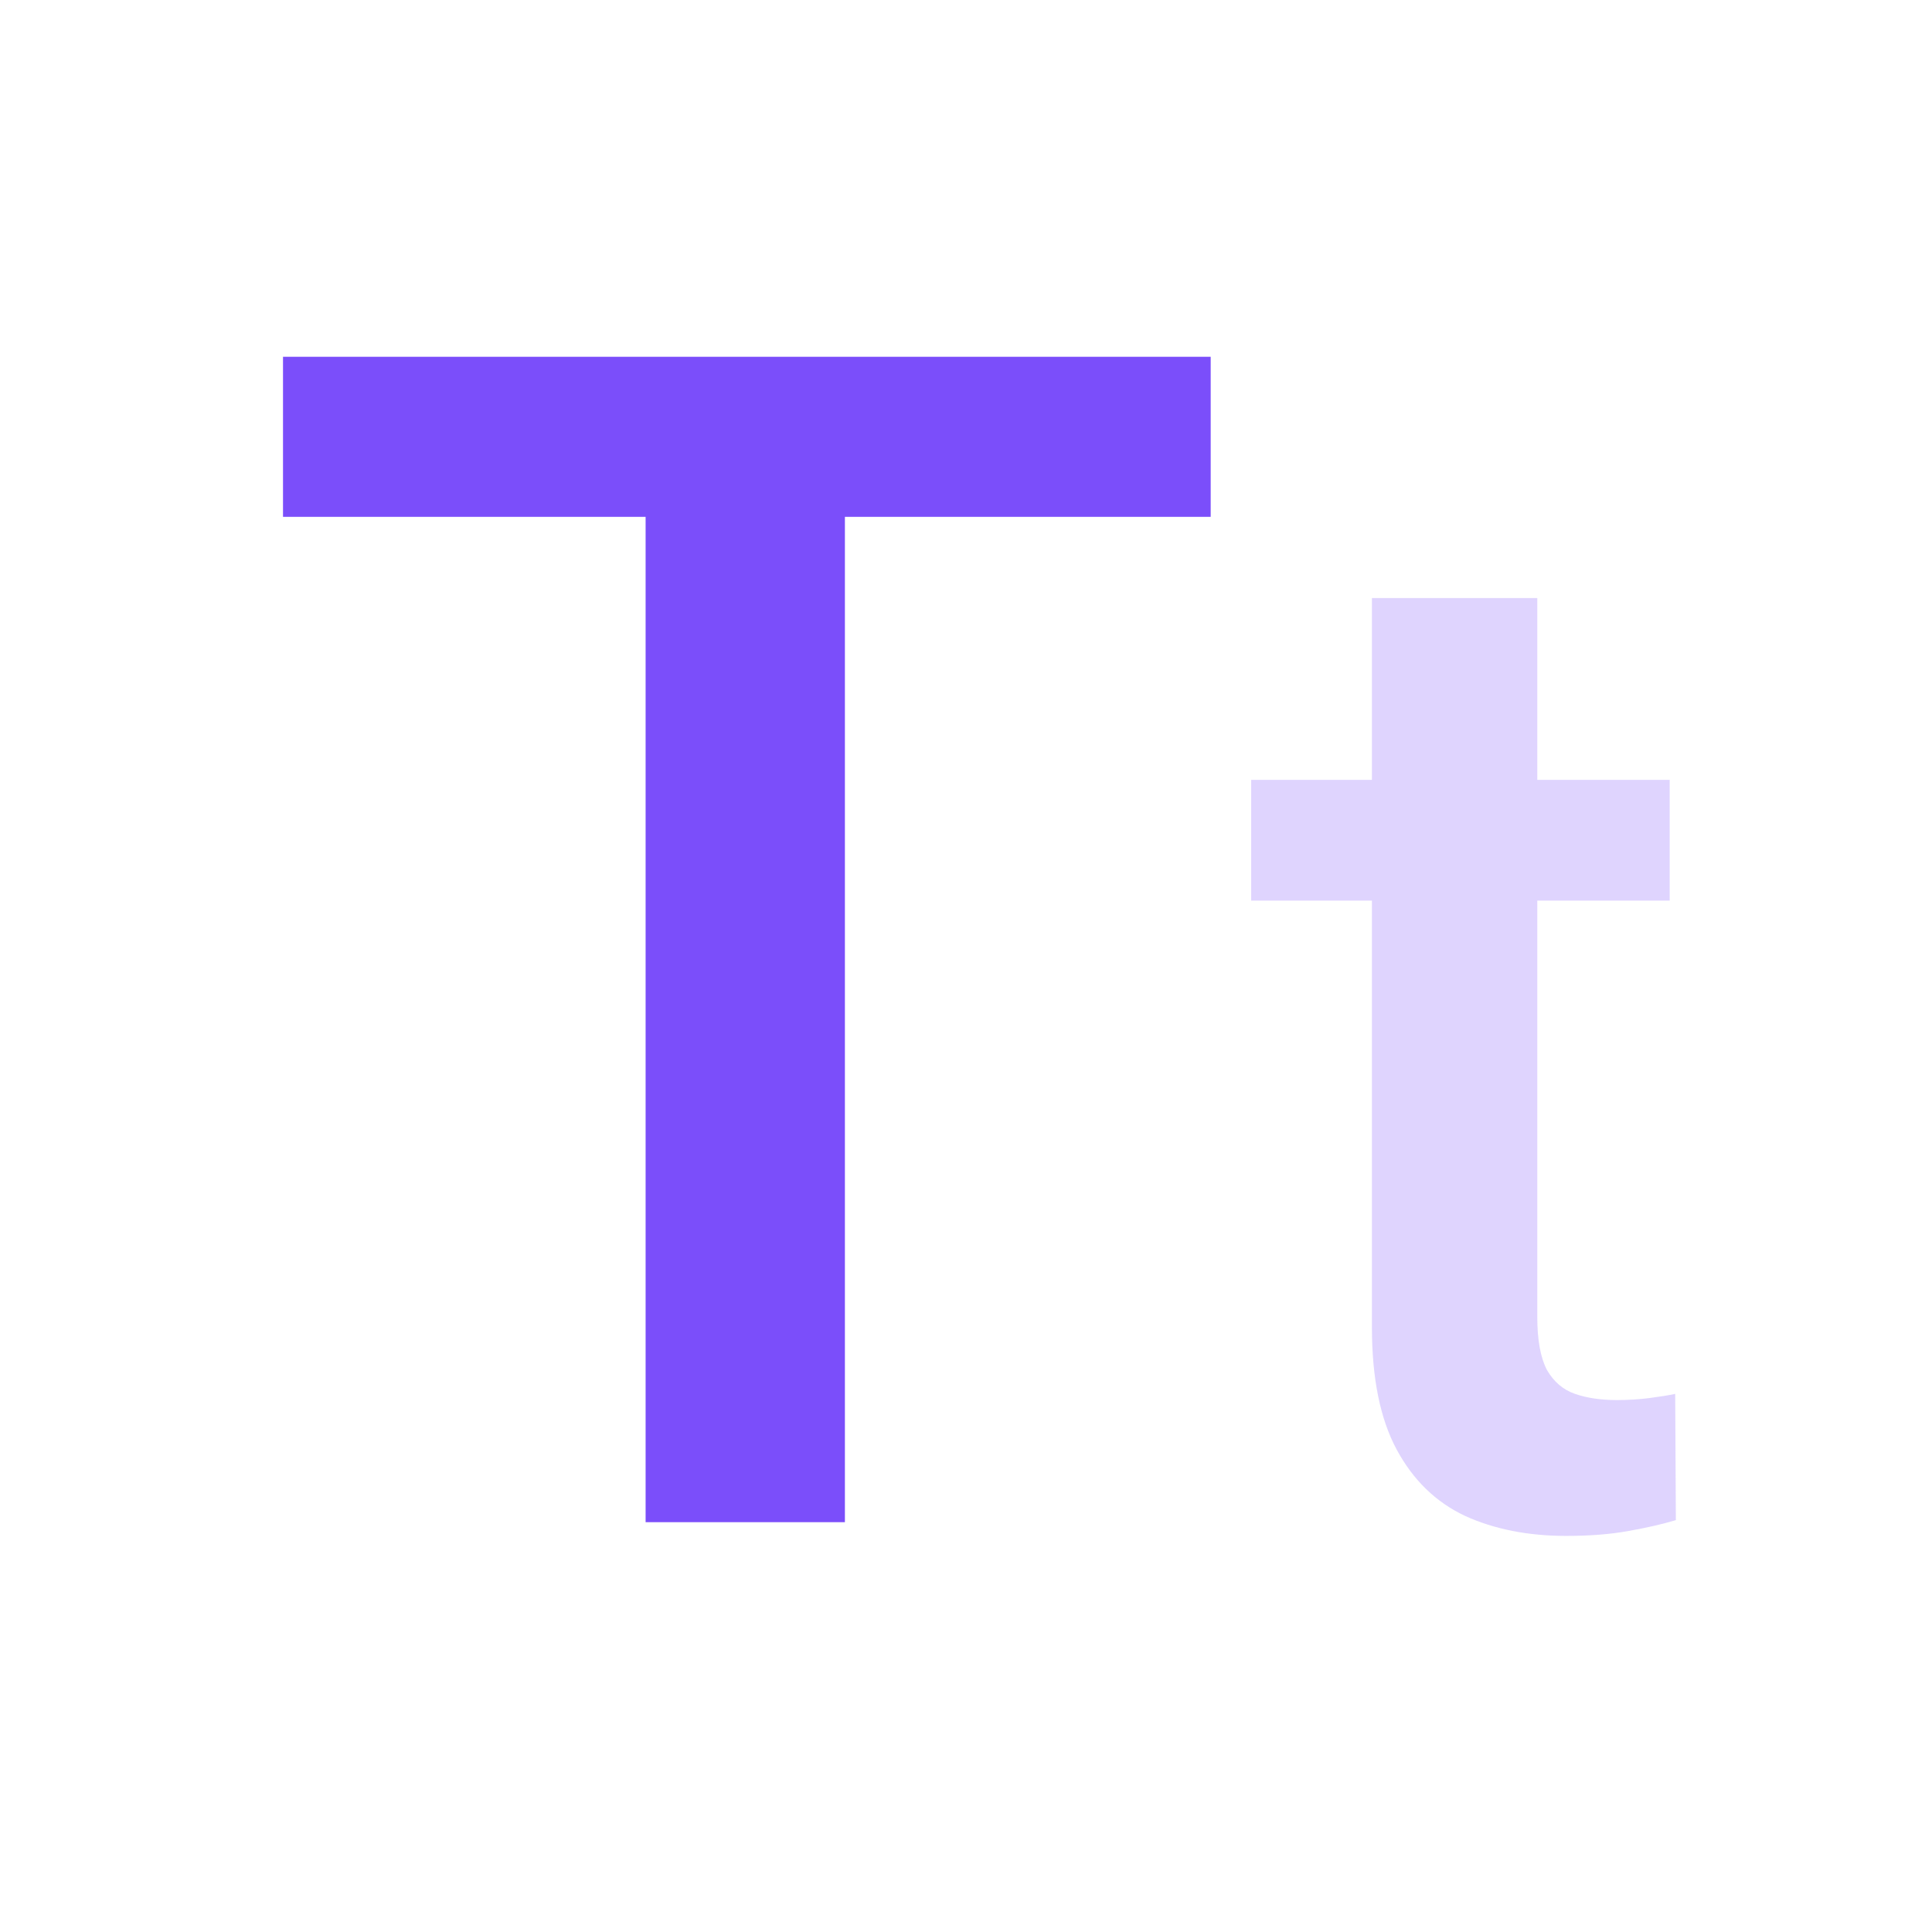
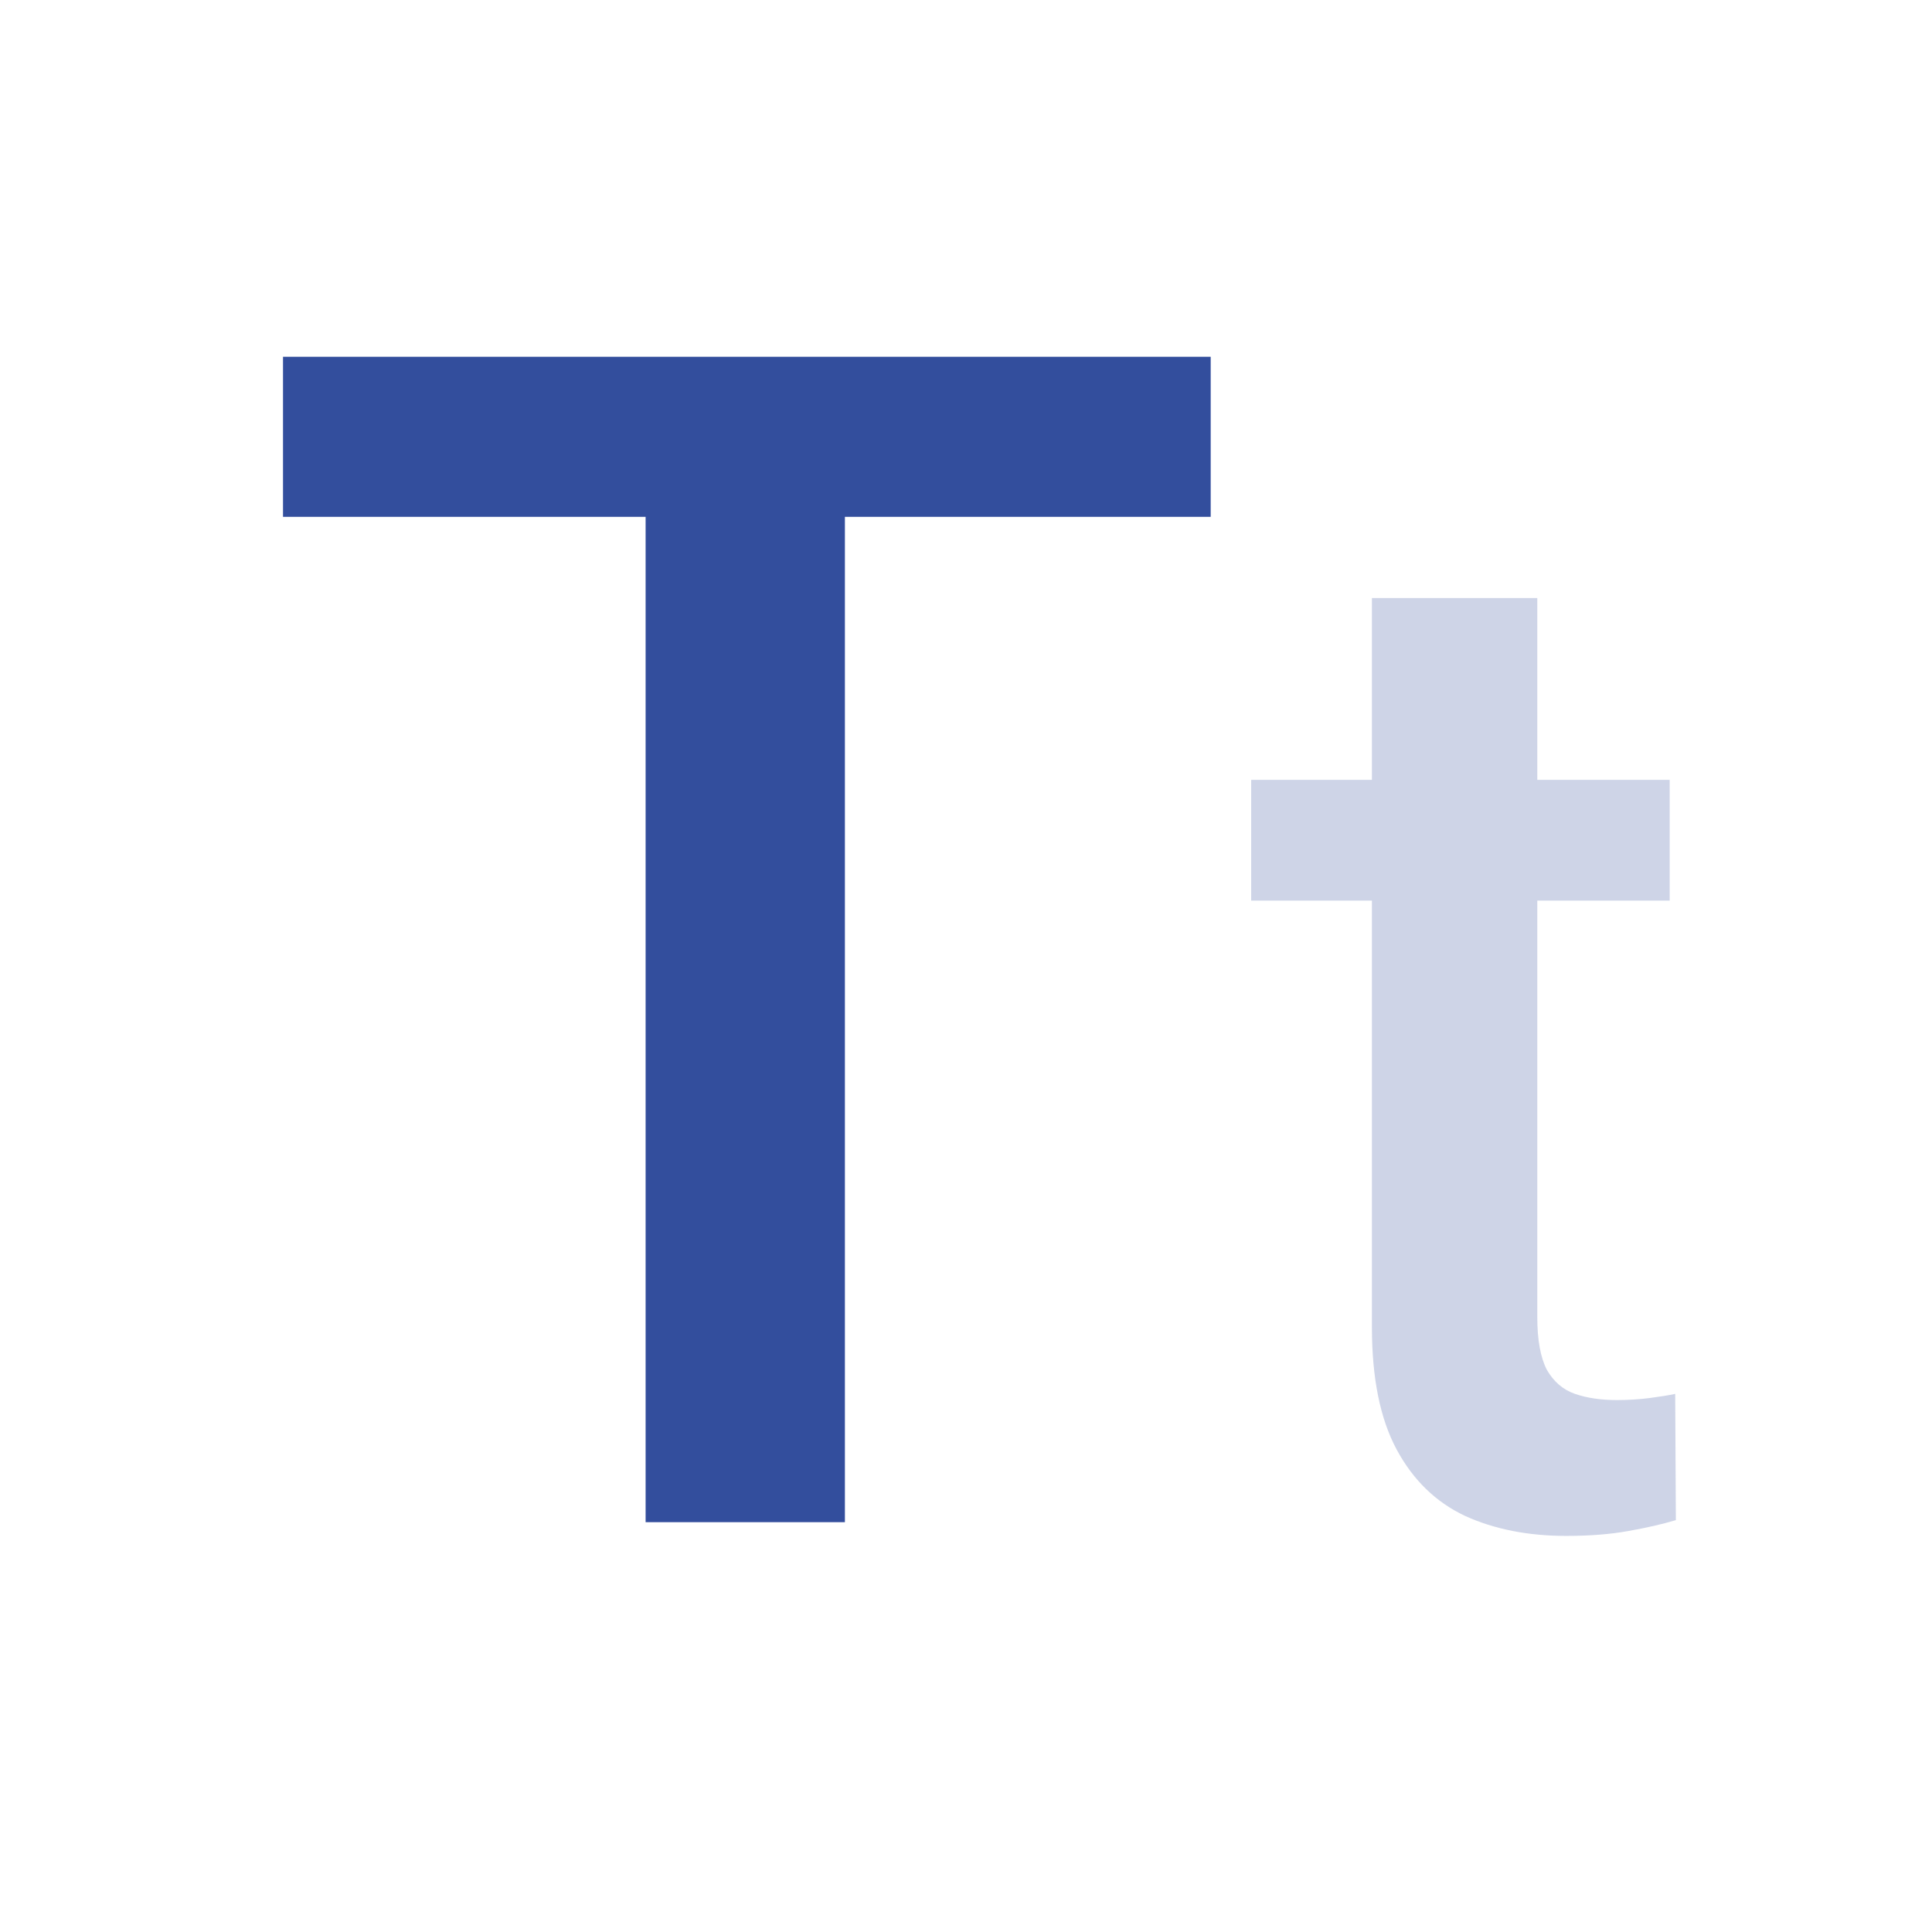
<svg xmlns="http://www.w3.org/2000/svg" width="66" height="66" viewBox="0 0 66 66" fill="none">
-   <path d="M28.863 12.188V52H22.055V12.188H28.863ZM41.359 12.188V17.656H9.668V12.188H41.359Z" fill="#7B4EFA" />
-   <path d="M57.039 26.641V30.766H42.742V26.641H57.039ZM46.867 20.43H52.516V44.992C52.516 45.773 52.625 46.375 52.844 46.797C53.078 47.203 53.398 47.477 53.805 47.617C54.211 47.758 54.688 47.828 55.234 47.828C55.625 47.828 56 47.805 56.359 47.758C56.719 47.711 57.008 47.664 57.227 47.617L57.25 51.93C56.781 52.07 56.234 52.195 55.609 52.305C55 52.414 54.297 52.469 53.5 52.469C52.203 52.469 51.055 52.242 50.055 51.789C49.055 51.32 48.273 50.562 47.711 49.516C47.148 48.469 46.867 47.078 46.867 45.344V20.43Z" fill="#7B4EFA" fill-opacity="0.24" />
+   <path d="M28.863 12.188V52H22.055V12.188H28.863ZM41.359 12.188V17.656H9.668V12.188H41.359Z" fill="#334E9D" />
+   <path d="M57.039 26.641V30.766H42.742V26.641H57.039ZM46.867 20.43H52.516V44.992C52.516 45.773 52.625 46.375 52.844 46.797C53.078 47.203 53.398 47.477 53.805 47.617C54.211 47.758 54.688 47.828 55.234 47.828C55.625 47.828 56 47.805 56.359 47.758C56.719 47.711 57.008 47.664 57.227 47.617L57.25 51.93C56.781 52.07 56.234 52.195 55.609 52.305C55 52.414 54.297 52.469 53.5 52.469C52.203 52.469 51.055 52.242 50.055 51.789C49.055 51.32 48.273 50.562 47.711 49.516C47.148 48.469 46.867 47.078 46.867 45.344V20.43Z" fill="#334E9D" fill-opacity="0.24" />
</svg>
